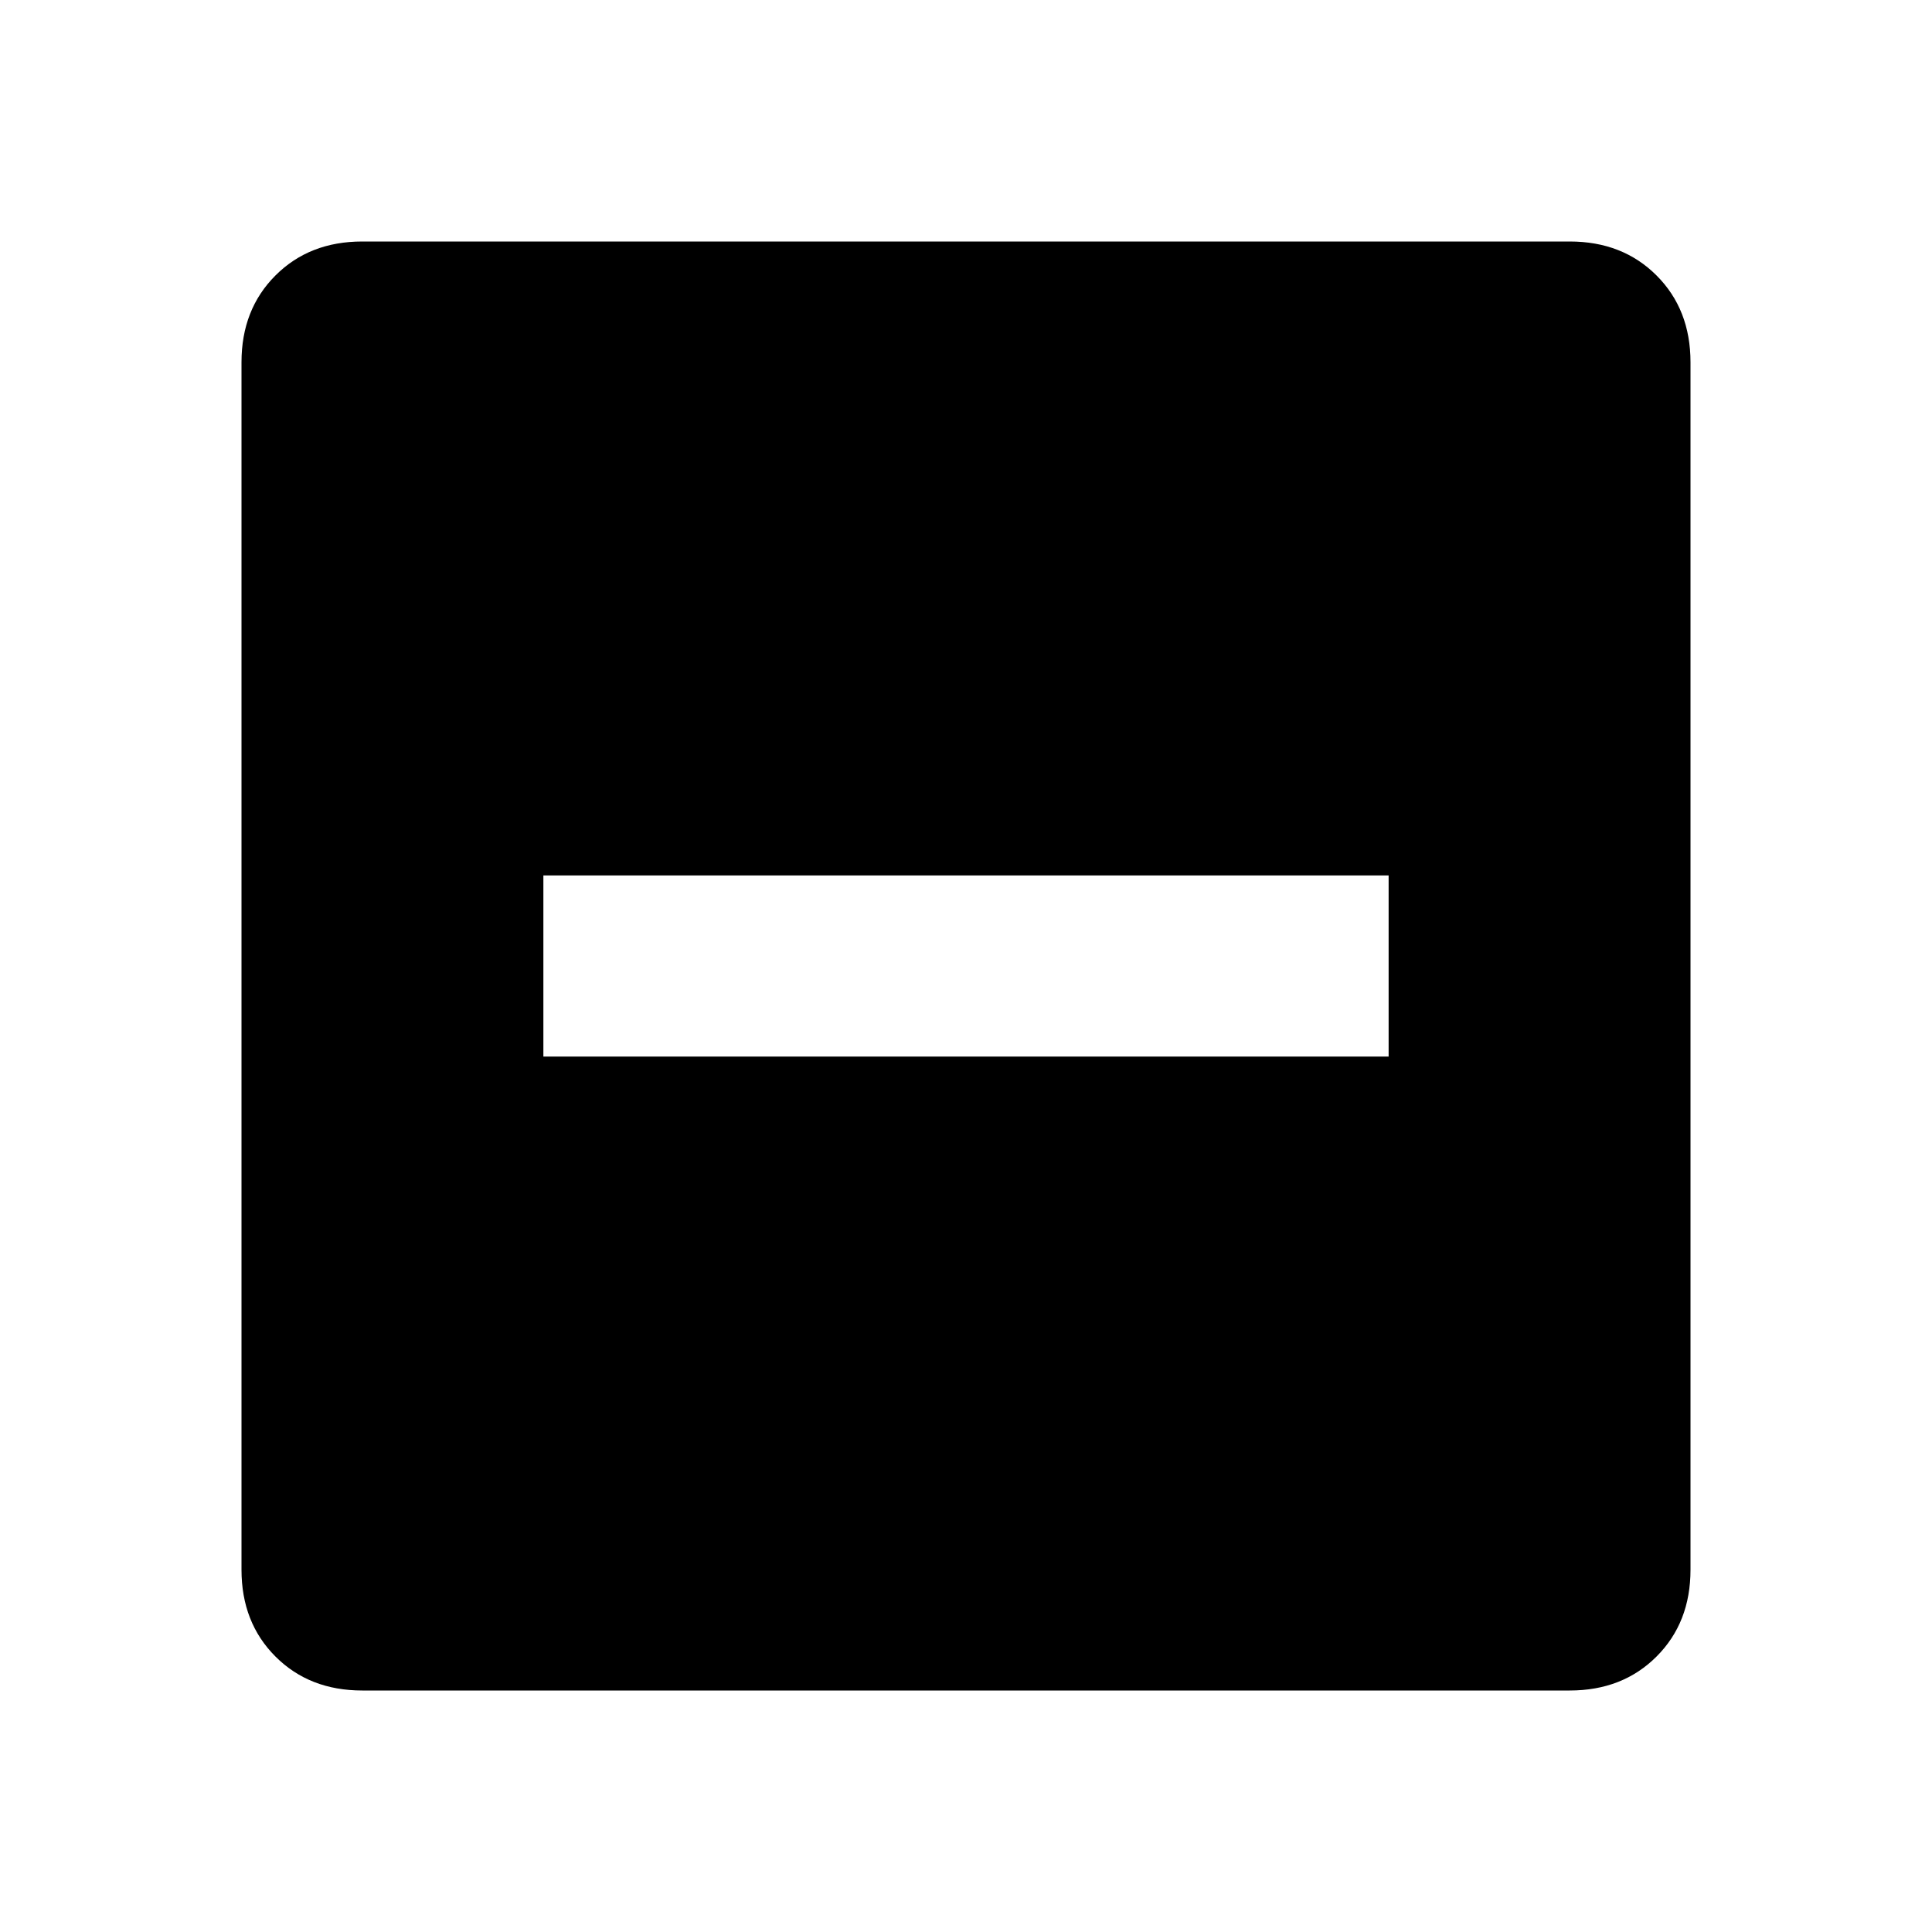
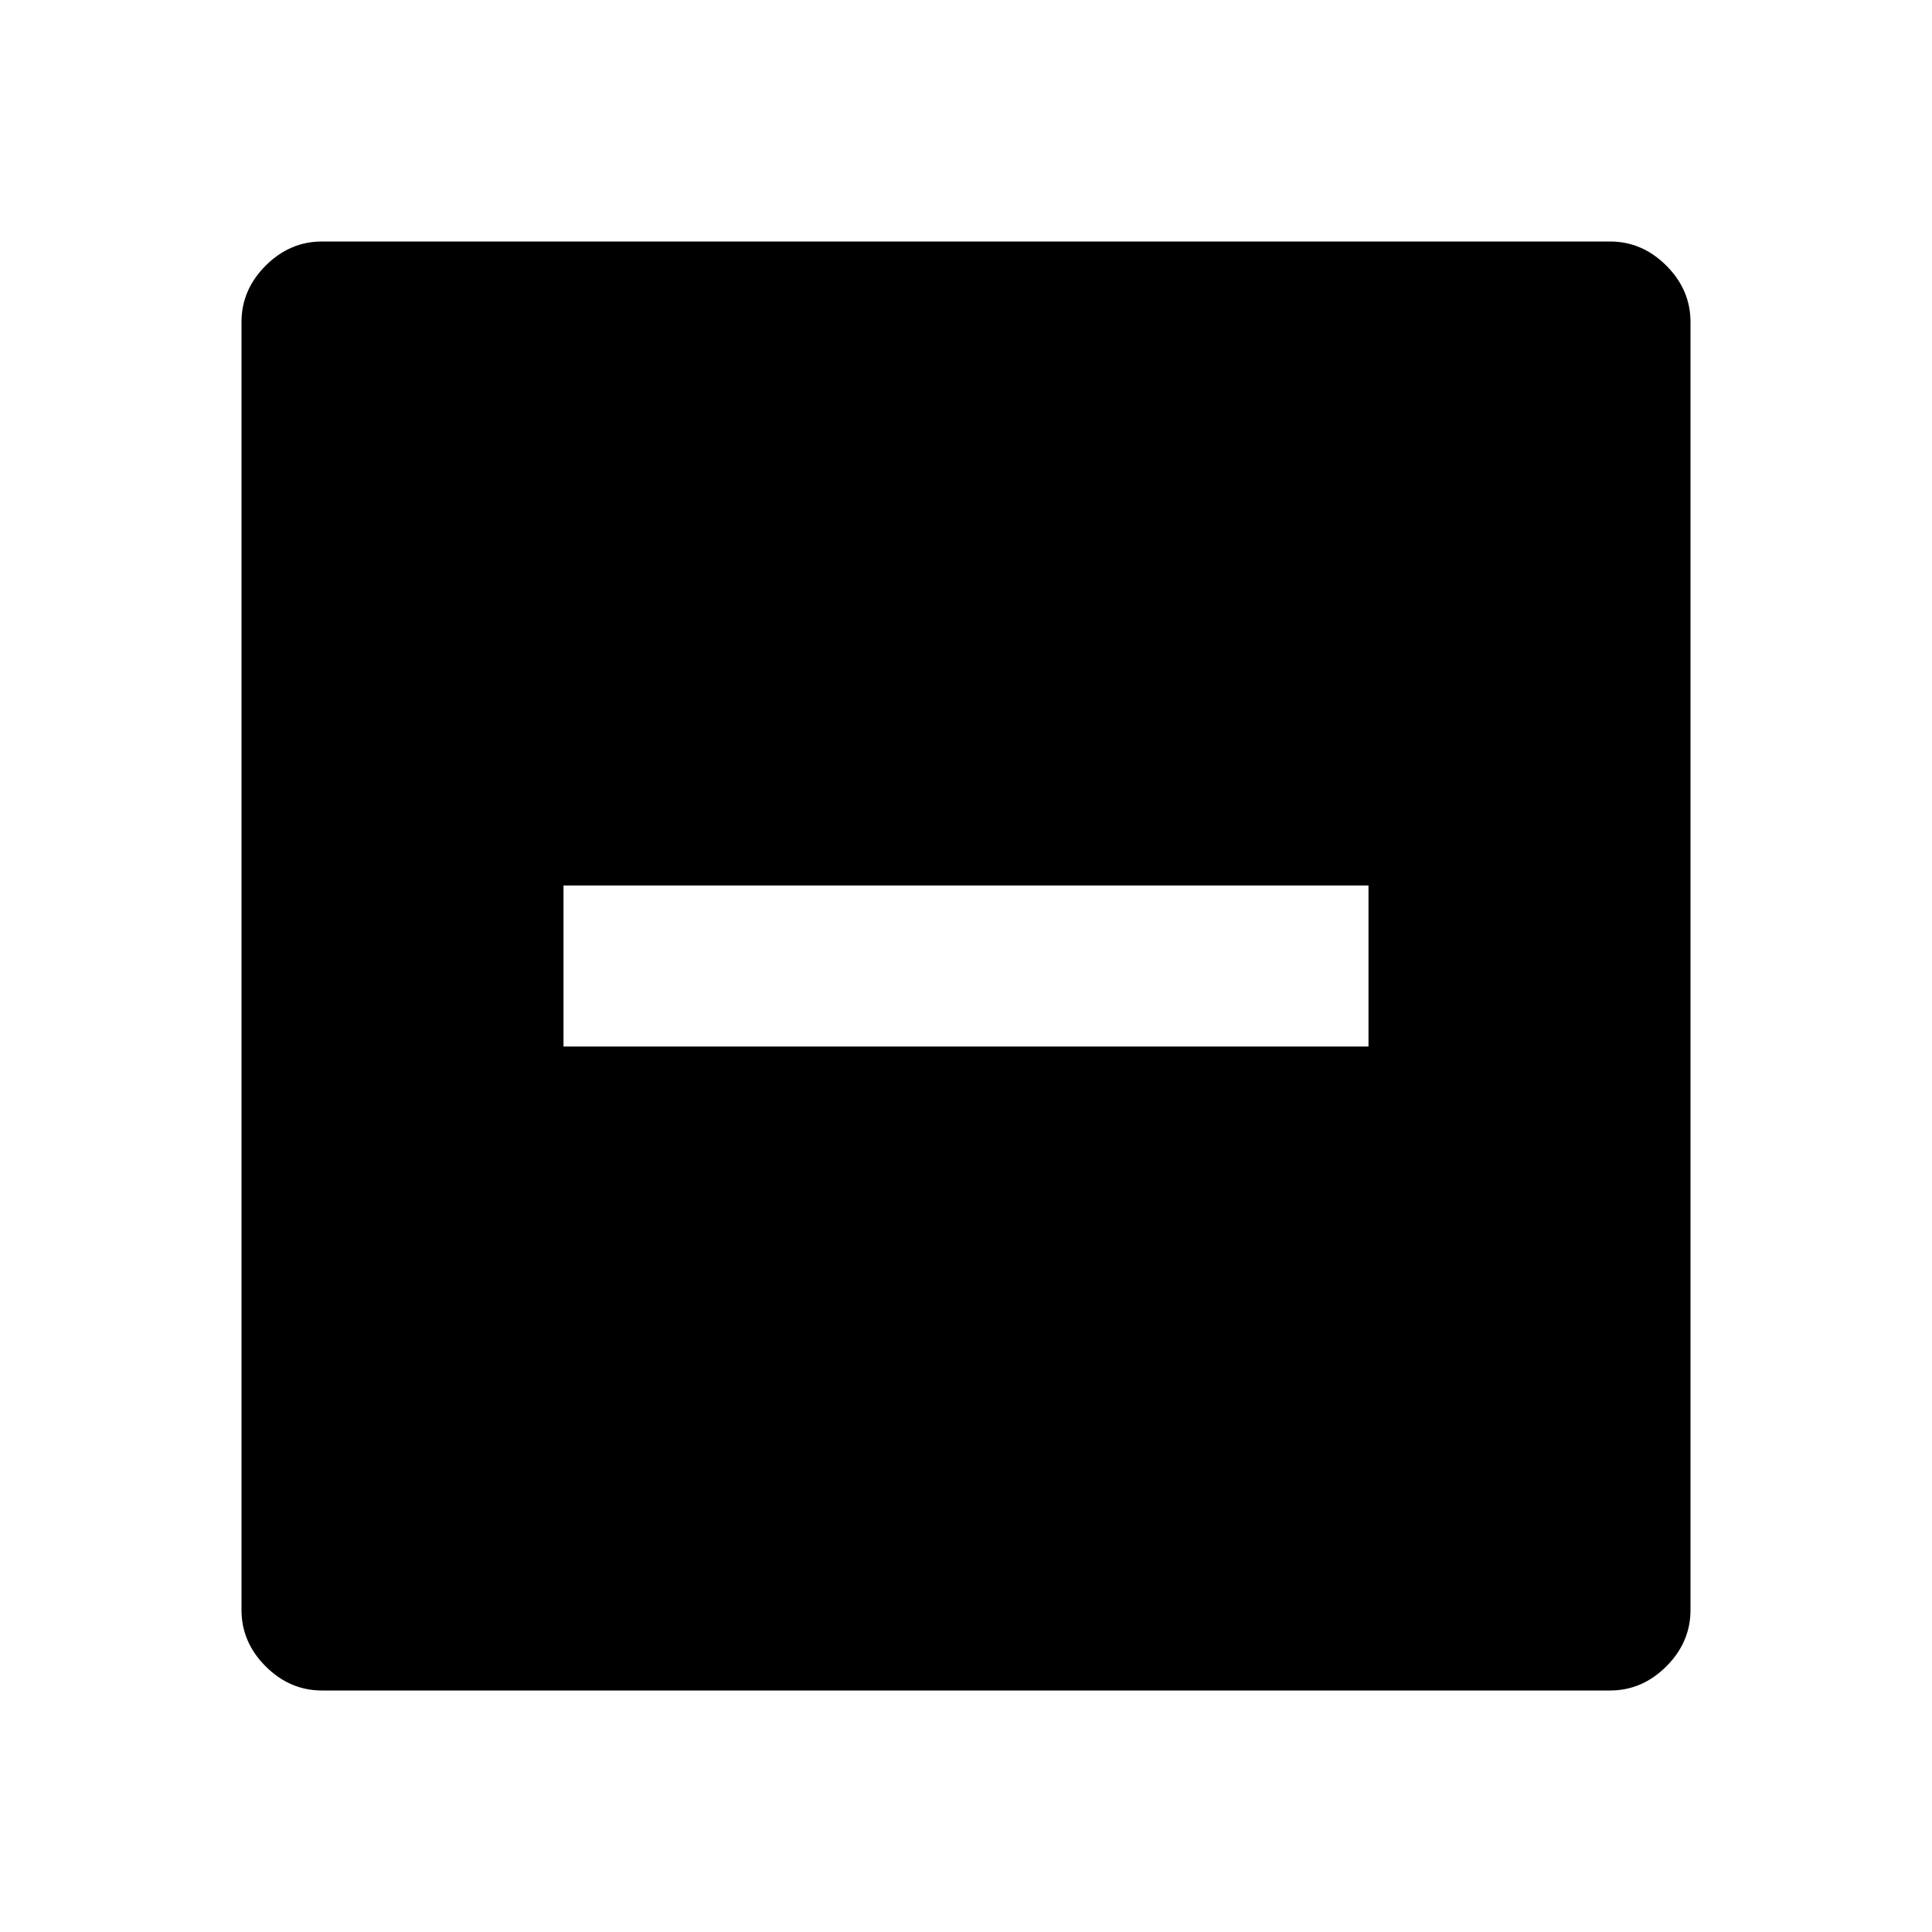
- <svg xmlns="http://www.w3.org/2000/svg" width="512" height="512" viewBox="0 0 512 512">
-   <path d="M96 448Q82 448 73 439 64 430 64 416L64 96Q64 82 73 73 82 64 96 64L416 64Q430 64 439 73 448 82 448 96L448 416Q448 430 439 439 430 448 416 448L96 448ZM368 280L368 232 144 232 144 280 368 280Z" />
+ <svg xmlns="http://www.w3.org/2000/svg" width="480" height="480" viewBox="0 0 480 480">
+   <path d="M140 260l0-40 200 0 0 40-200 0z m-80 140q0 8 6 14 6 6 14 6l320 0q8 0 14-6 6-6 6-14l0-320q0-8-6-14-6-6-14-6l-320 0q-8 0-14 6-6 6-6 14l0 320z" />
</svg>
